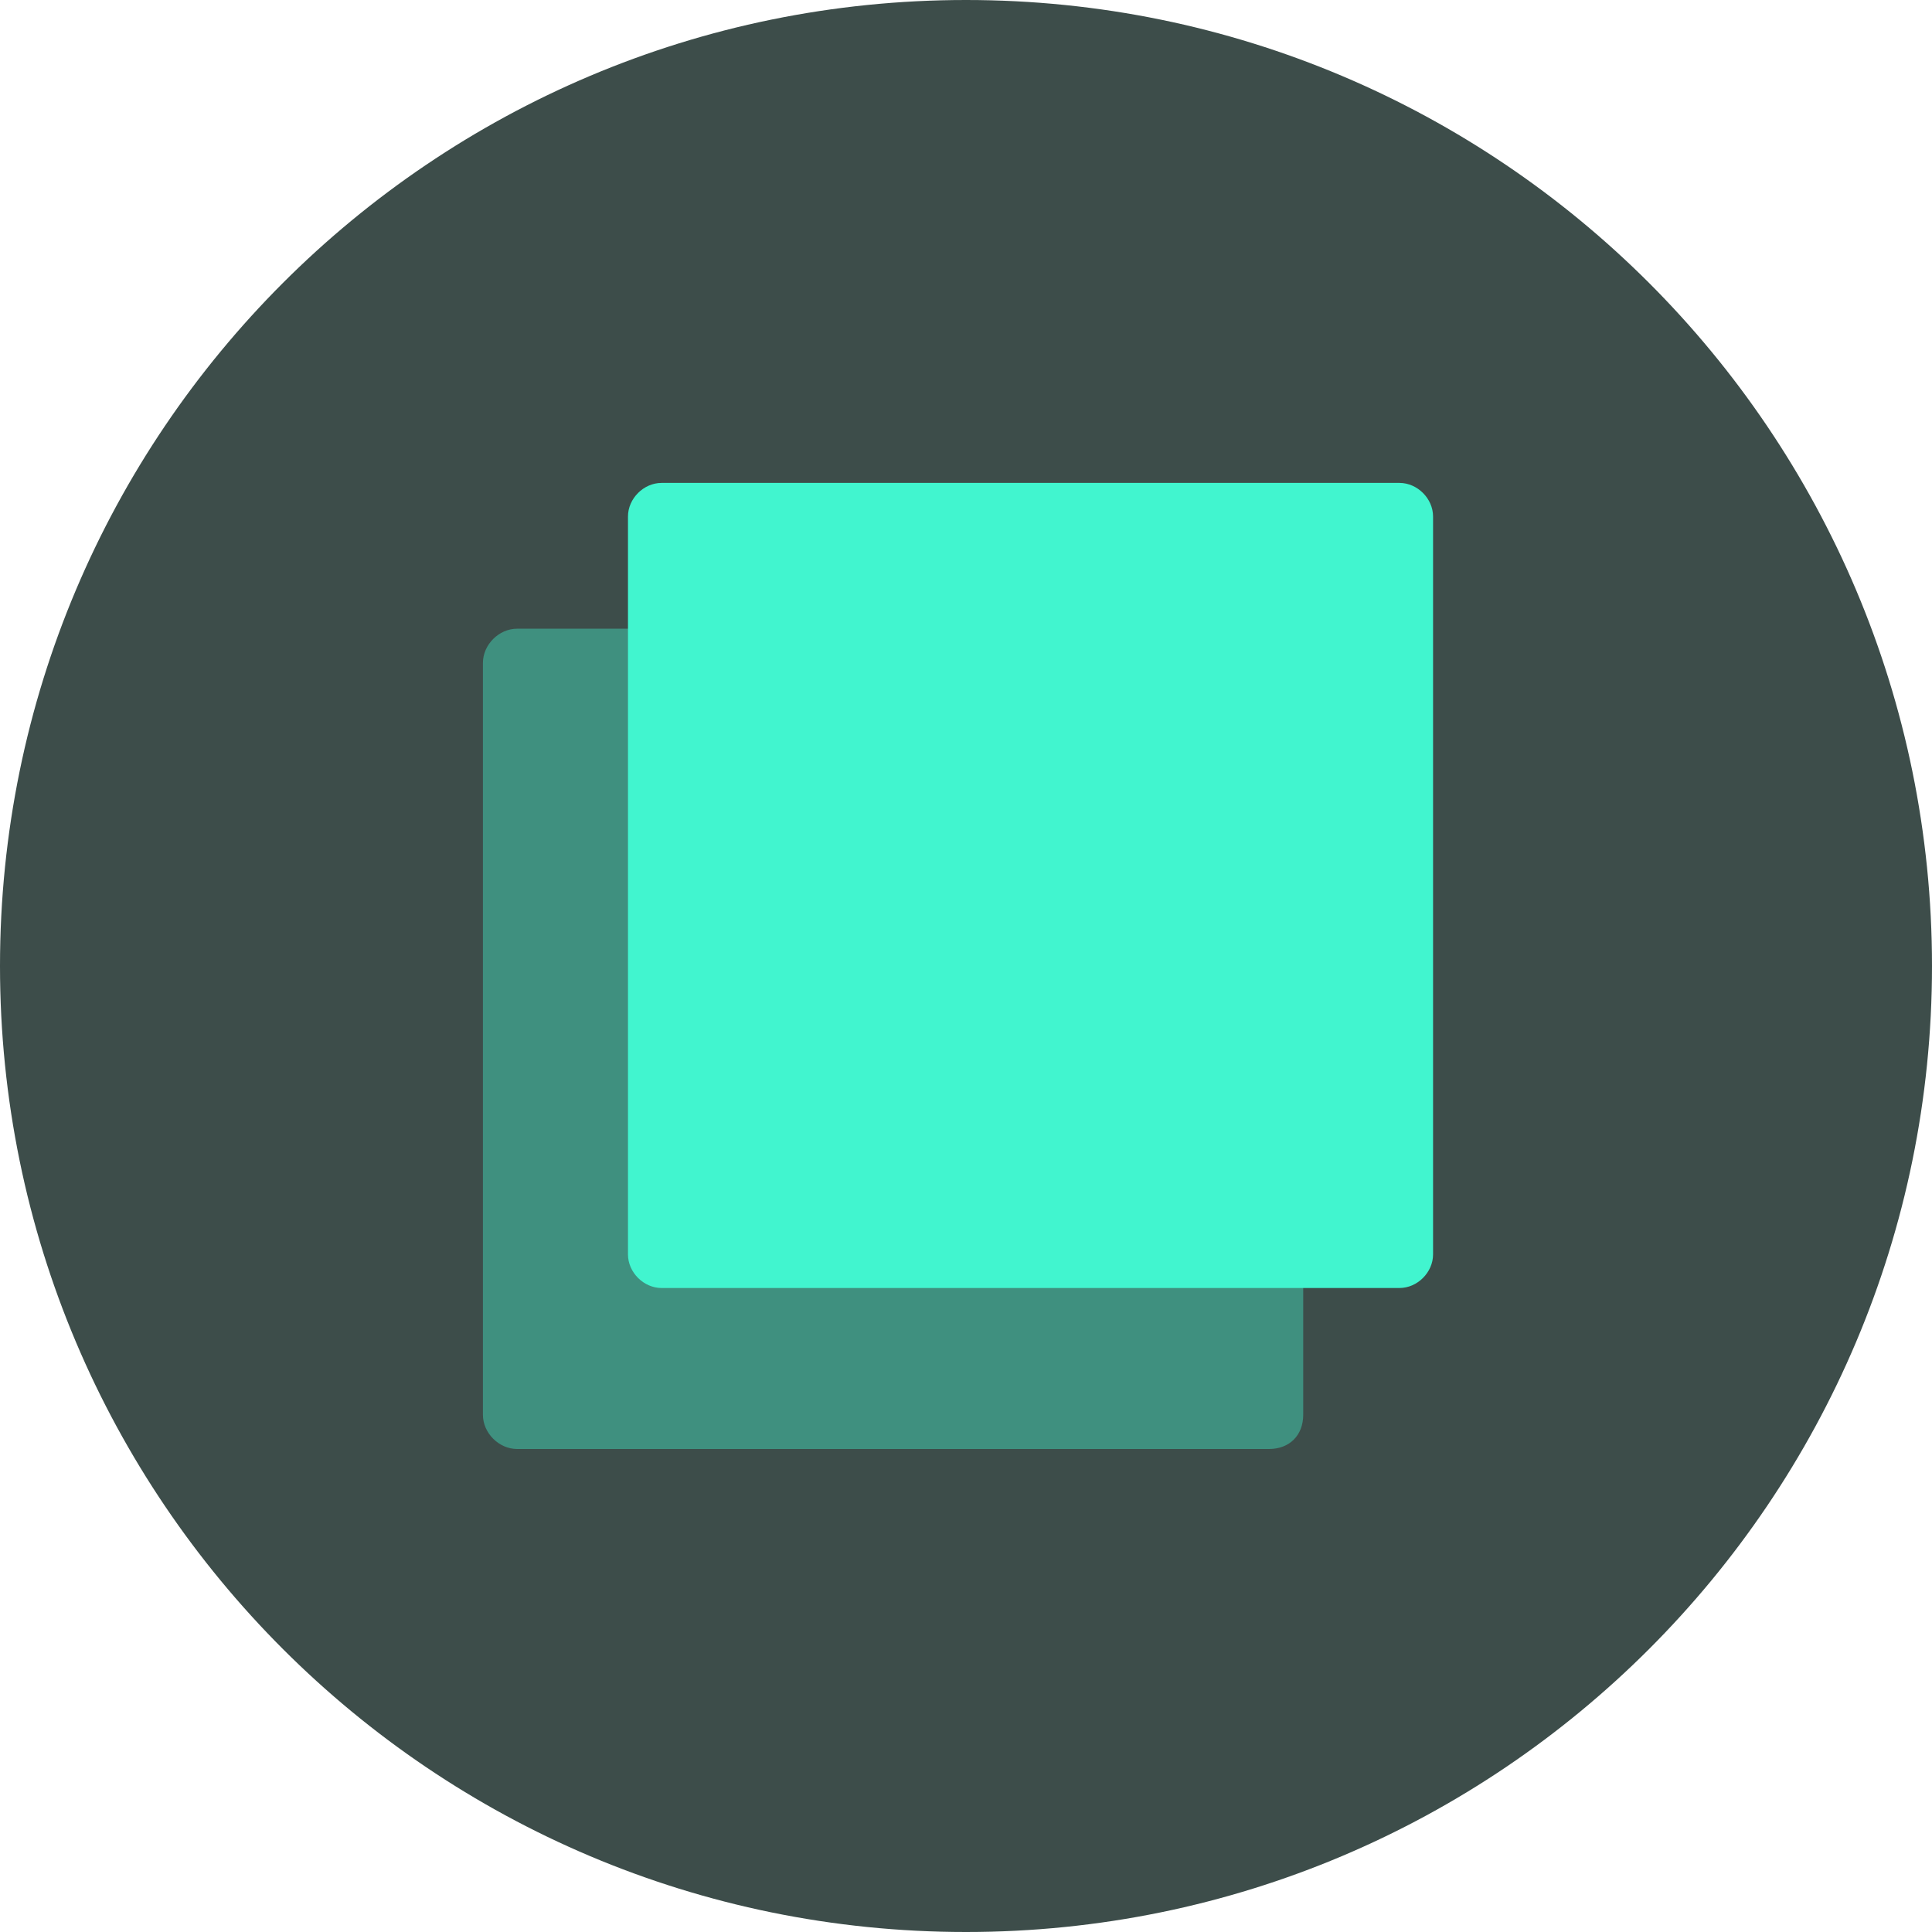
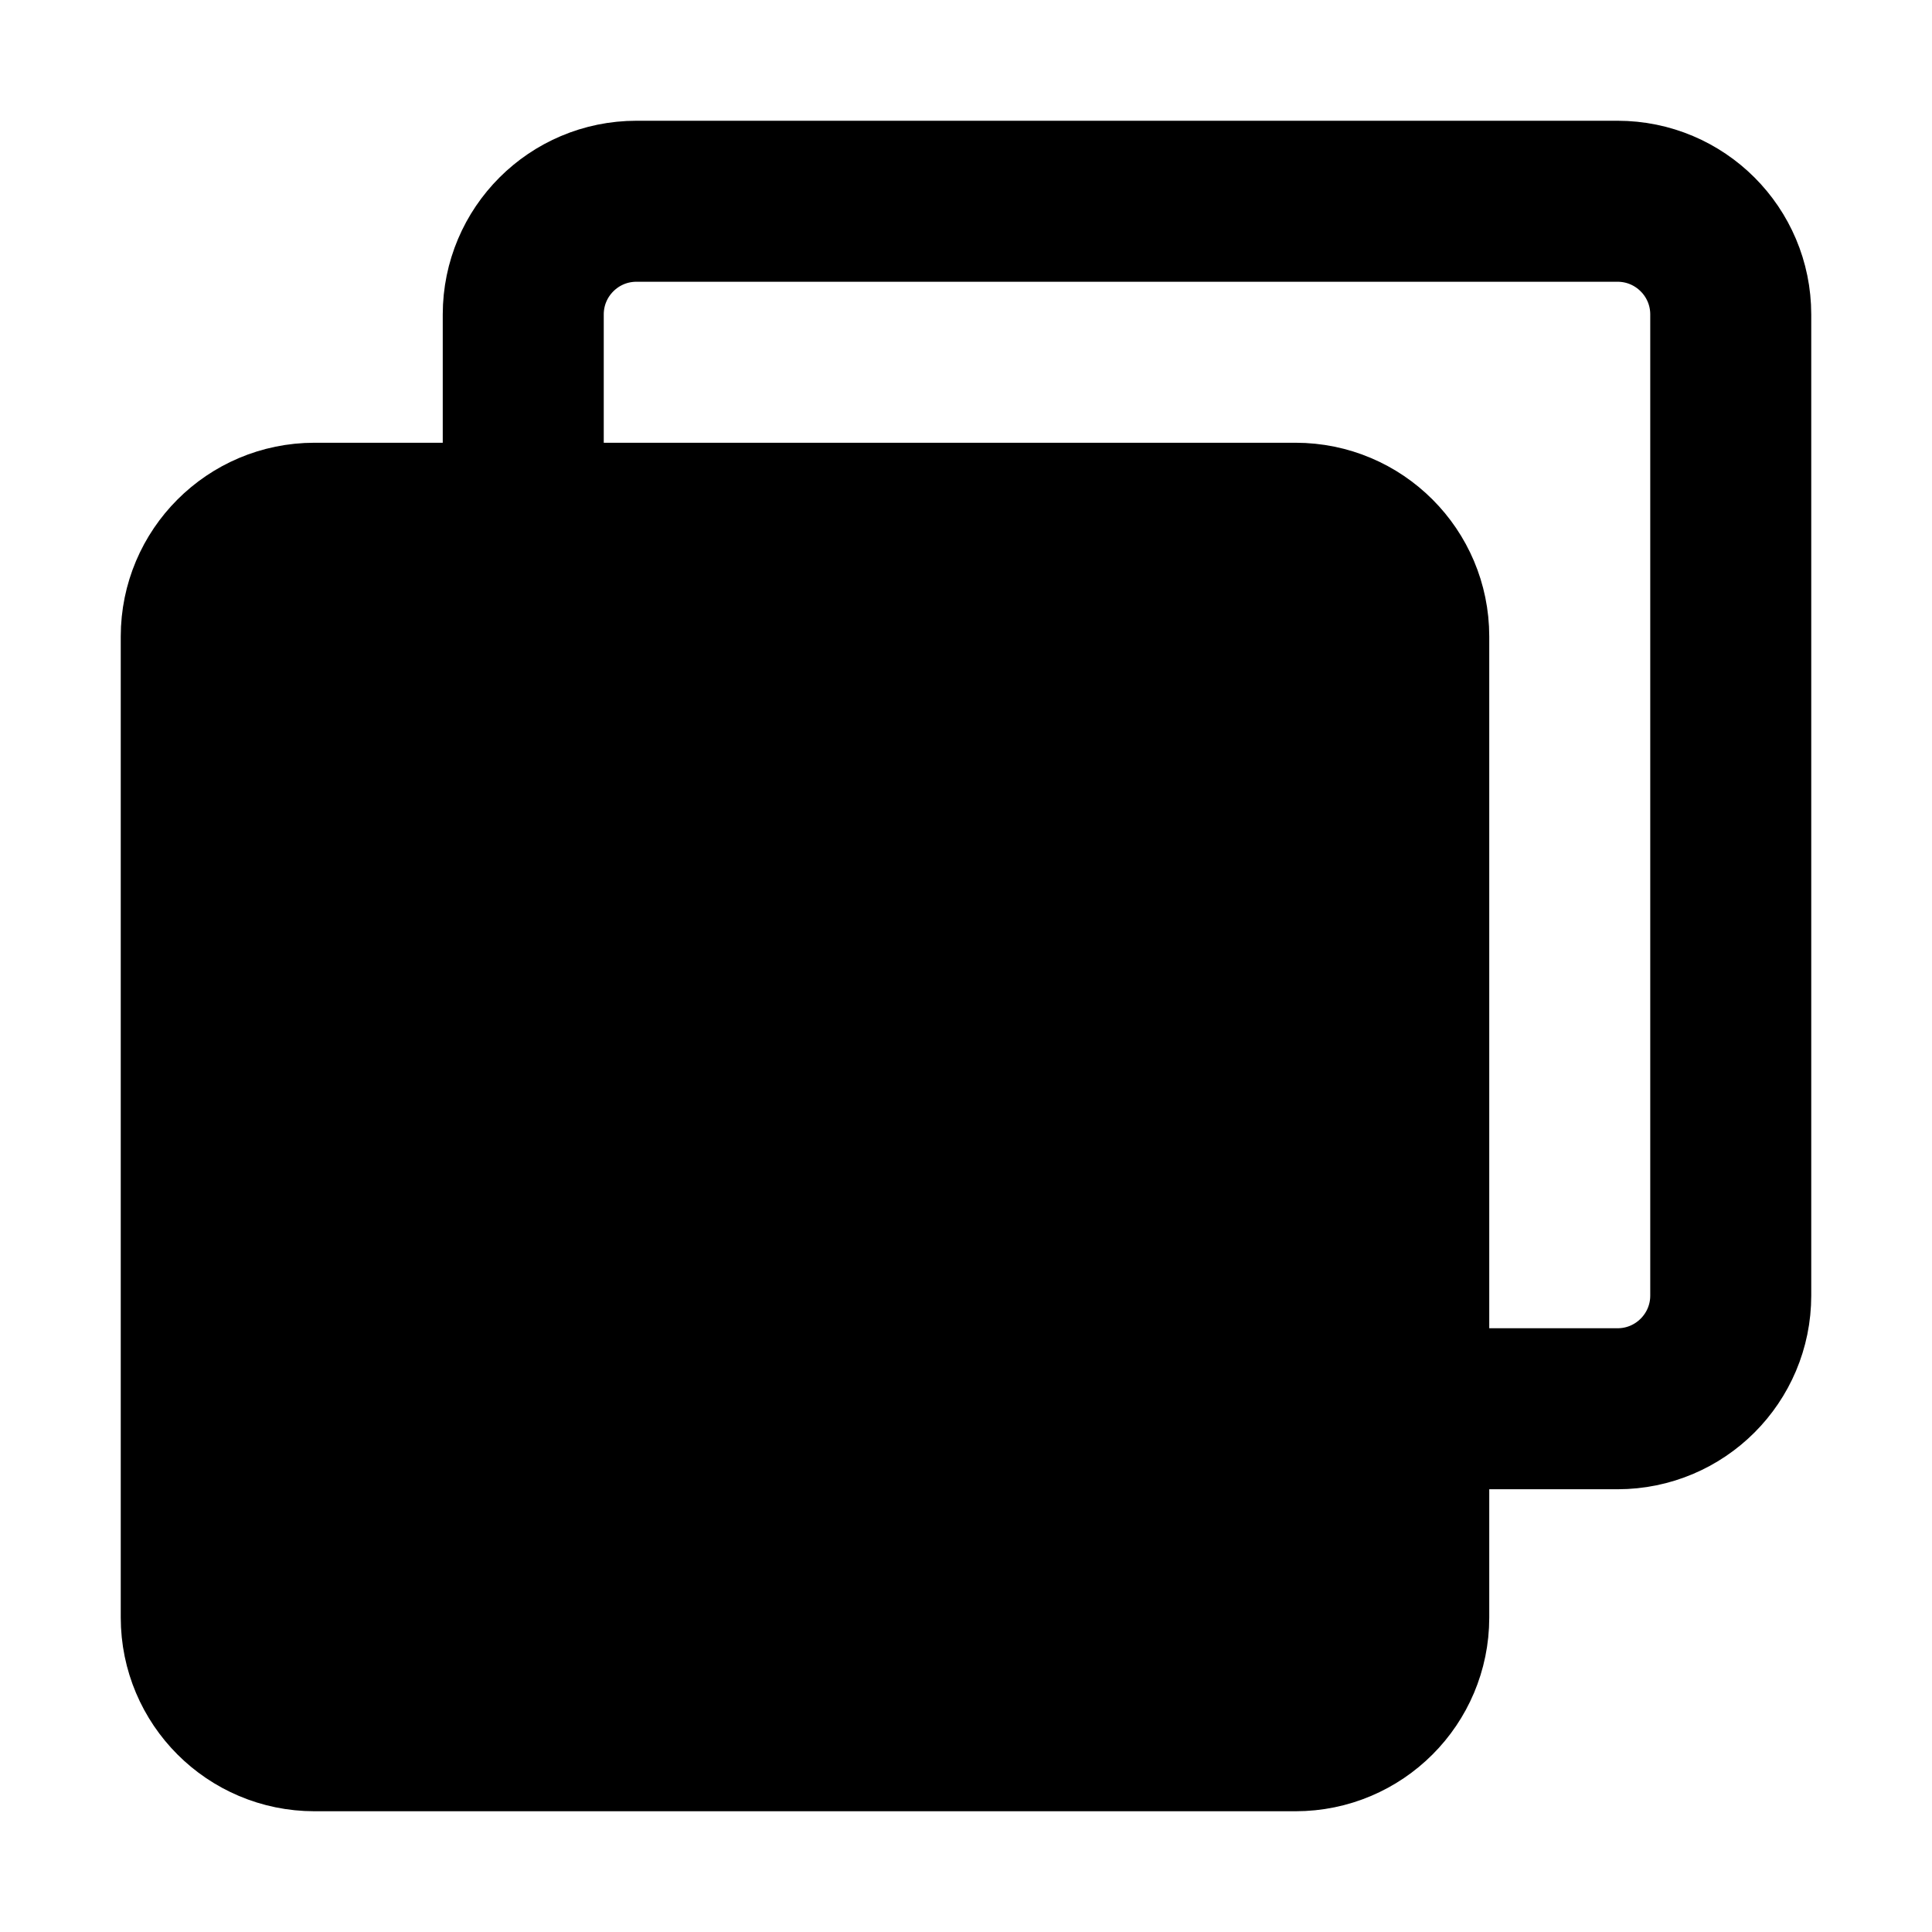
- <svg xmlns="http://www.w3.org/2000/svg" viewBox="0 0 24 24">
-   <circle cx="12" cy="12" fill="#3d4d4a" r="12" />
-   <path d="m6.5 6.5h11v11h-11z" fill="#d8d8d8" opacity="0" stroke="#979797" />
-   <g fill="#41f5cf" transform="translate(6 6)">
-     <path d="m9.764 12h-9.34c-.226 0-.425-.198-.425-.425v-9.34c0-.226.198-.425.425-.425h9.34c.226 0 .425.198.425.425v9.34c0 .255-.17.425-.425.425z" opacity=".4" />
-     <path d="m11.385 10h-9.167c-.222 0-.417-.194-.417-.417v-9.167c0-.222.194-.417.417-.417h9.167c.222 0 .417.194.417.417v9.167c0 .222-.194.417-.417.417z" />
+ <svg xmlns="http://www.w3.org/2000/svg" viewBox="0 0 48 48">
+   <g fill="none" stroke="currentColor" stroke-linejoin="round" stroke-width="4">
+     <path stroke-linecap="round" d="M13 12.432v-4.62A2.813 2.813 0 0 1 15.813 5h24.374A2.813 2.813 0 0 1 43 7.813v24.375A2.813 2.813 0 0 1 40.188 35h-4.672" />
+     <path fill="currentColor" d="M32.188 13H7.811A2.813 2.813 0 0 0 5 15.813v24.374A2.813 2.813 0 0 0 7.813 43h24.375A2.813 2.813 0 0 0 35 40.188V15.811A2.813 2.813 0 0 0 32.188 13Z" />
  </g>
</svg>
